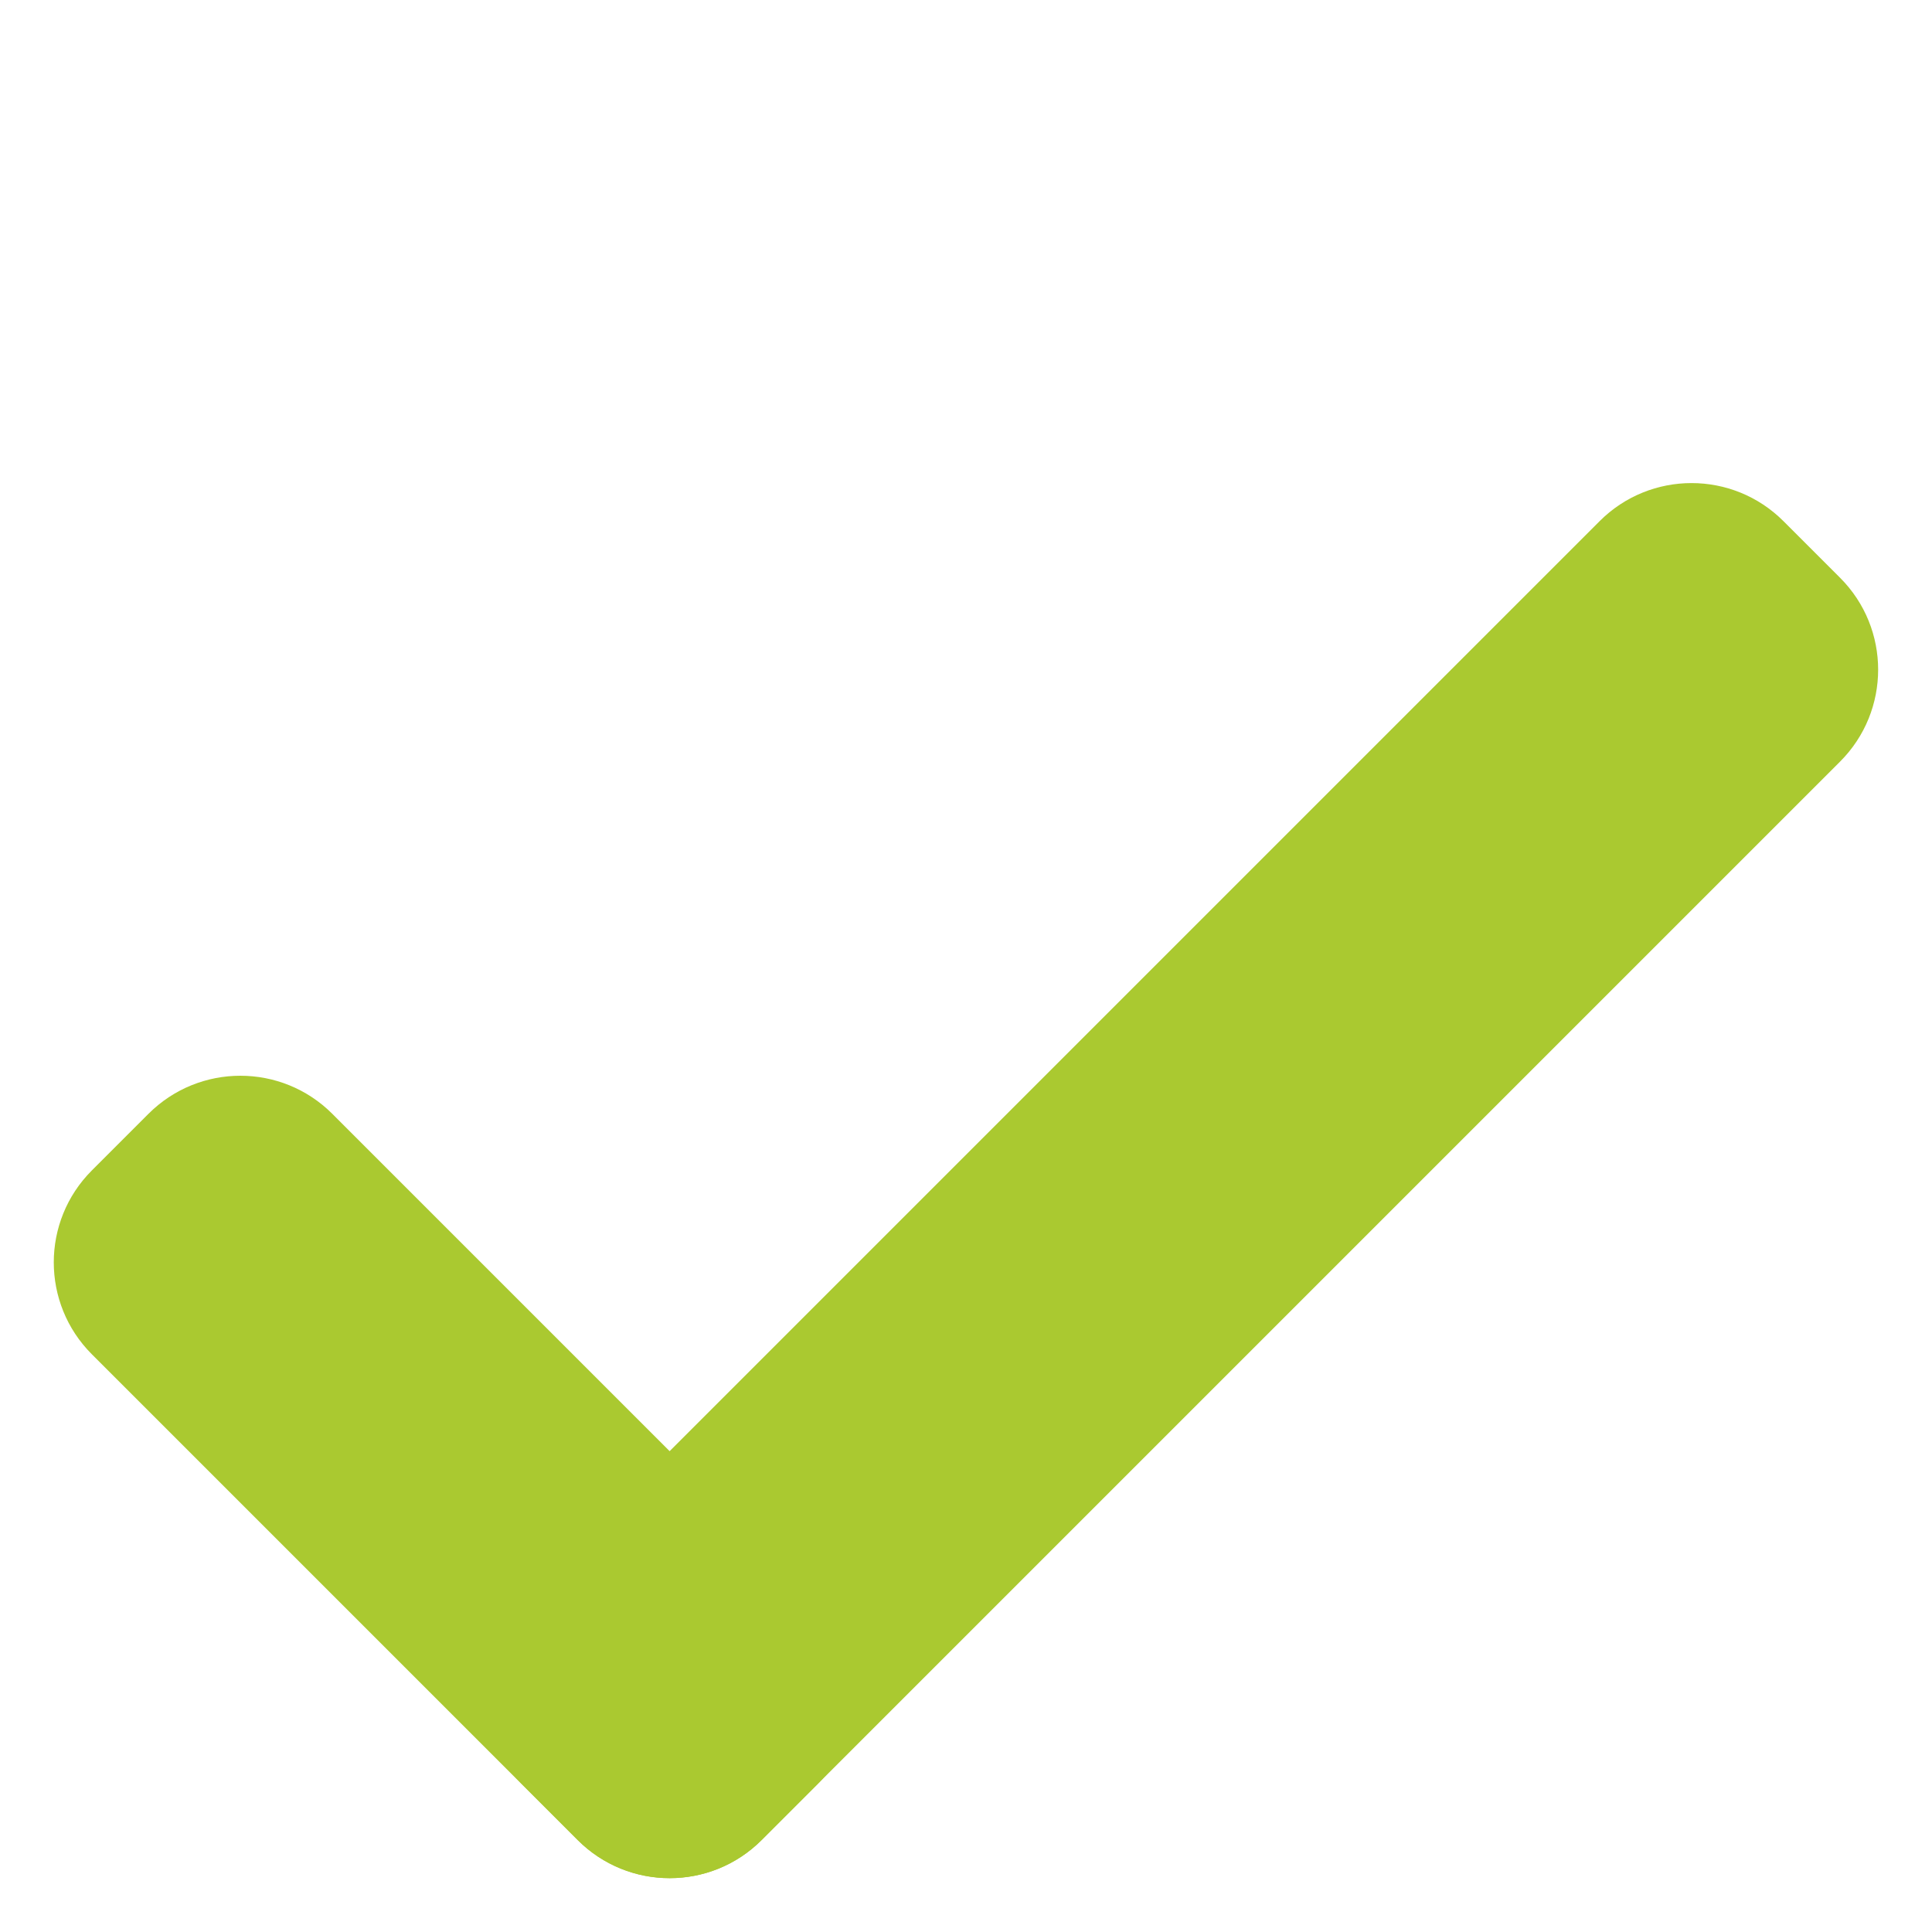
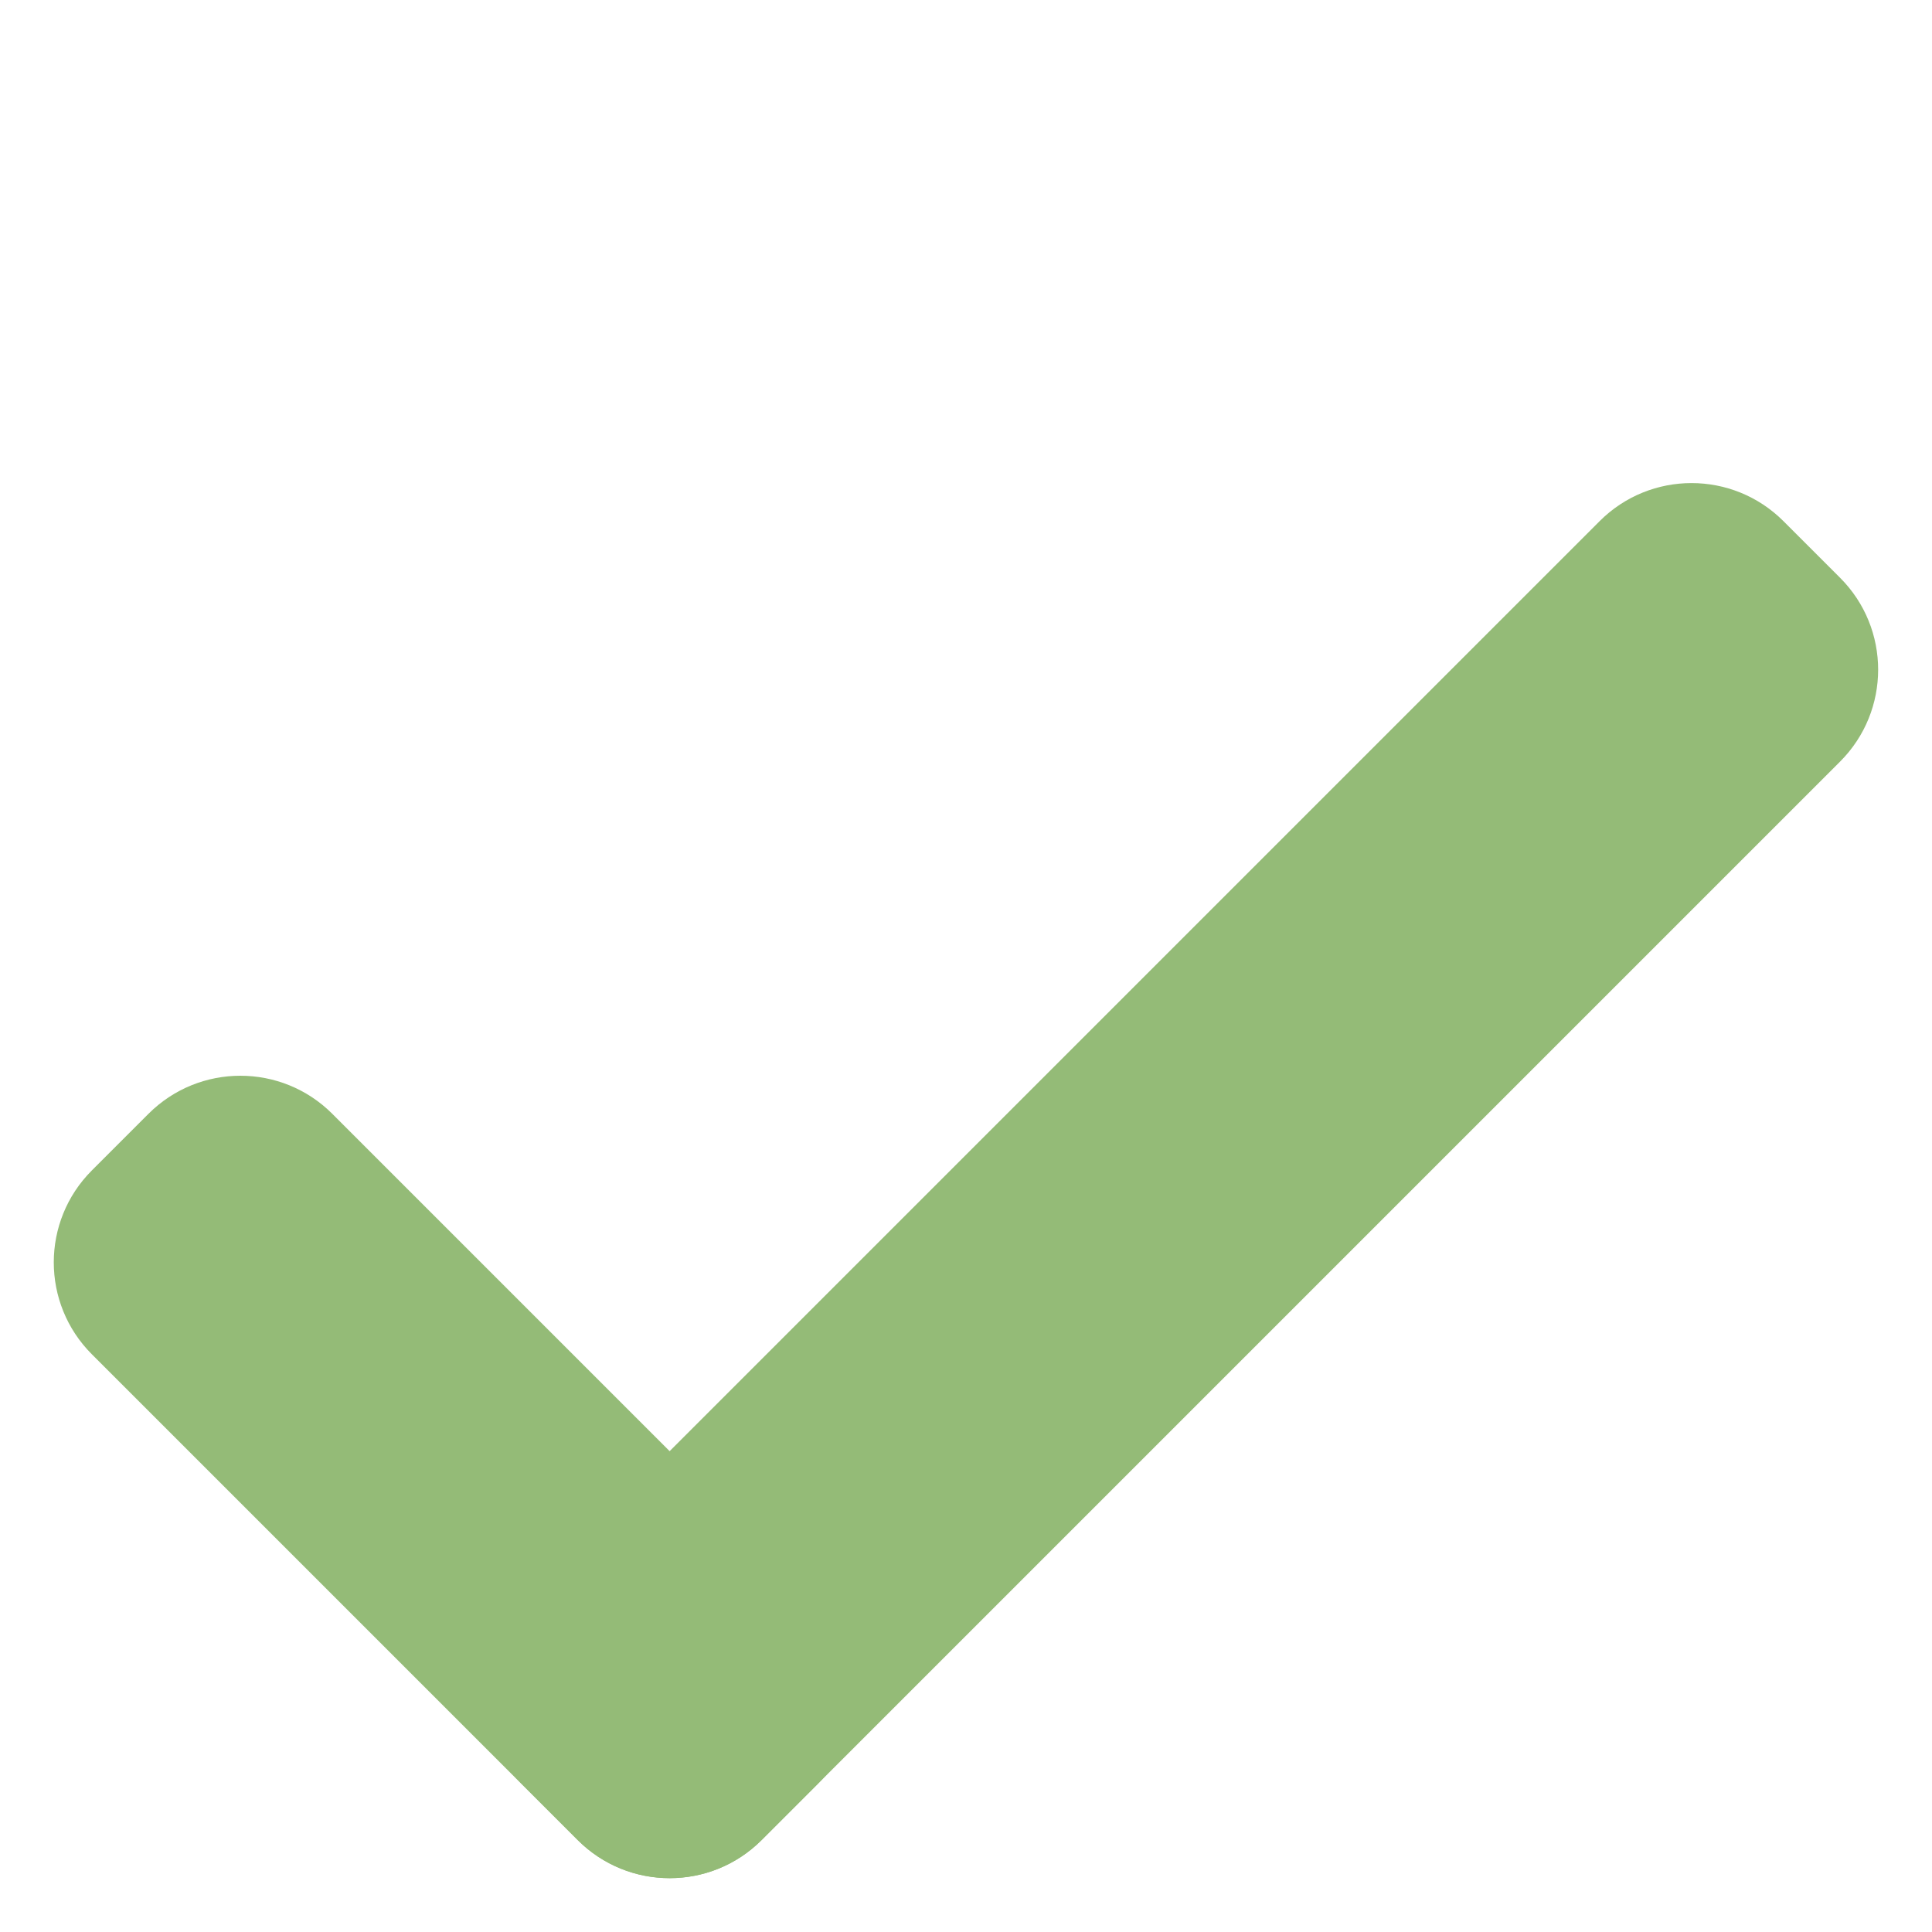
- <svg xmlns="http://www.w3.org/2000/svg" width="14.863" height="14.863" viewBox="0 0 14.863 14.863">
-   <g transform="translate(-333.943 -767.918) rotate(45)">
-     <rect width="7.286" height="2.616" rx="1" transform="translate(786 311.118)" fill="#aac930" />
-     <rect width="13.733" height="2.616" rx="1" transform="translate(793.286 300) rotate(90)" fill="#aac930" />
+ <svg xmlns="http://www.w3.org/2000/svg" id="_Icon_Tick" data-name="[Icon] Tick" width="14.863" height="14.863" viewBox="0 0 14.863 14.863">
+   <g id="Group_474" data-name="Group 474" transform="translate(-333.943 -767.918) rotate(45)">
+     <rect id="Rectangle_369" data-name="Rectangle 369" width="7.286" height="2.616" rx="1" transform="translate(786 311.118)" fill="#94bb77" />
+     <rect id="Rectangle_370" data-name="Rectangle 370" width="13.733" height="2.616" rx="1" transform="translate(793.286 300) rotate(90)" fill="#94bb77" />
  </g>
</svg>
